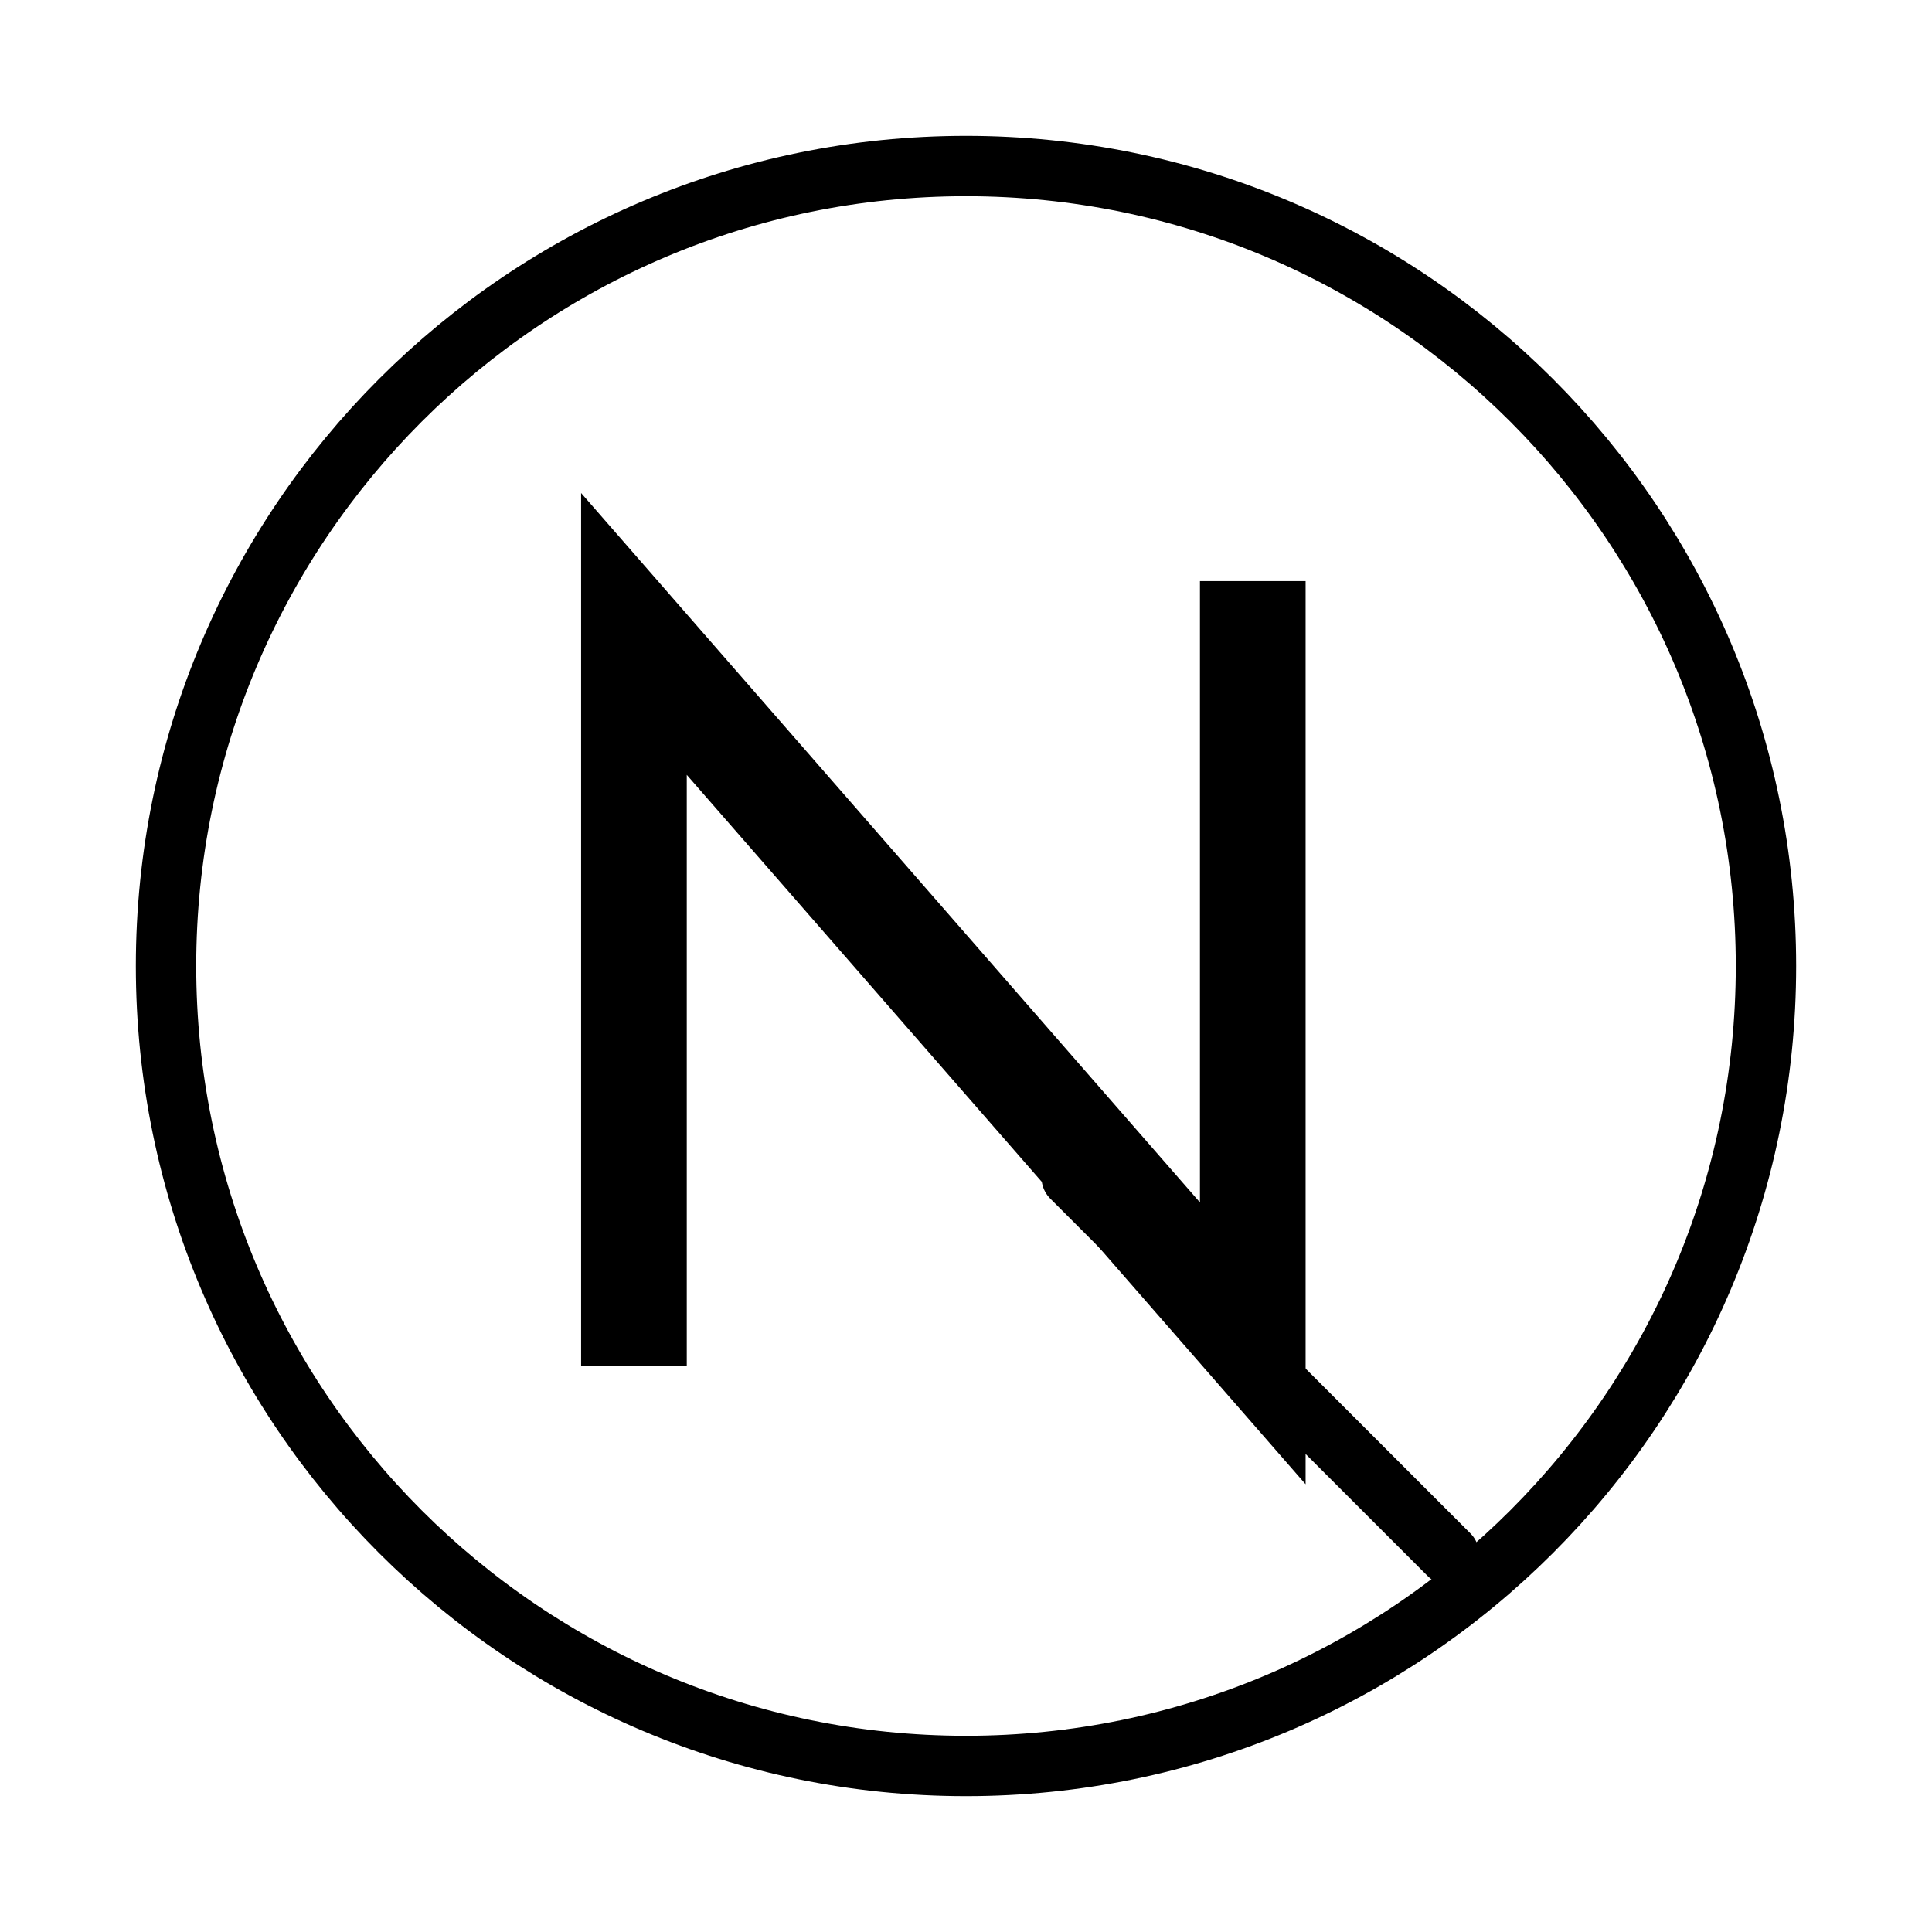
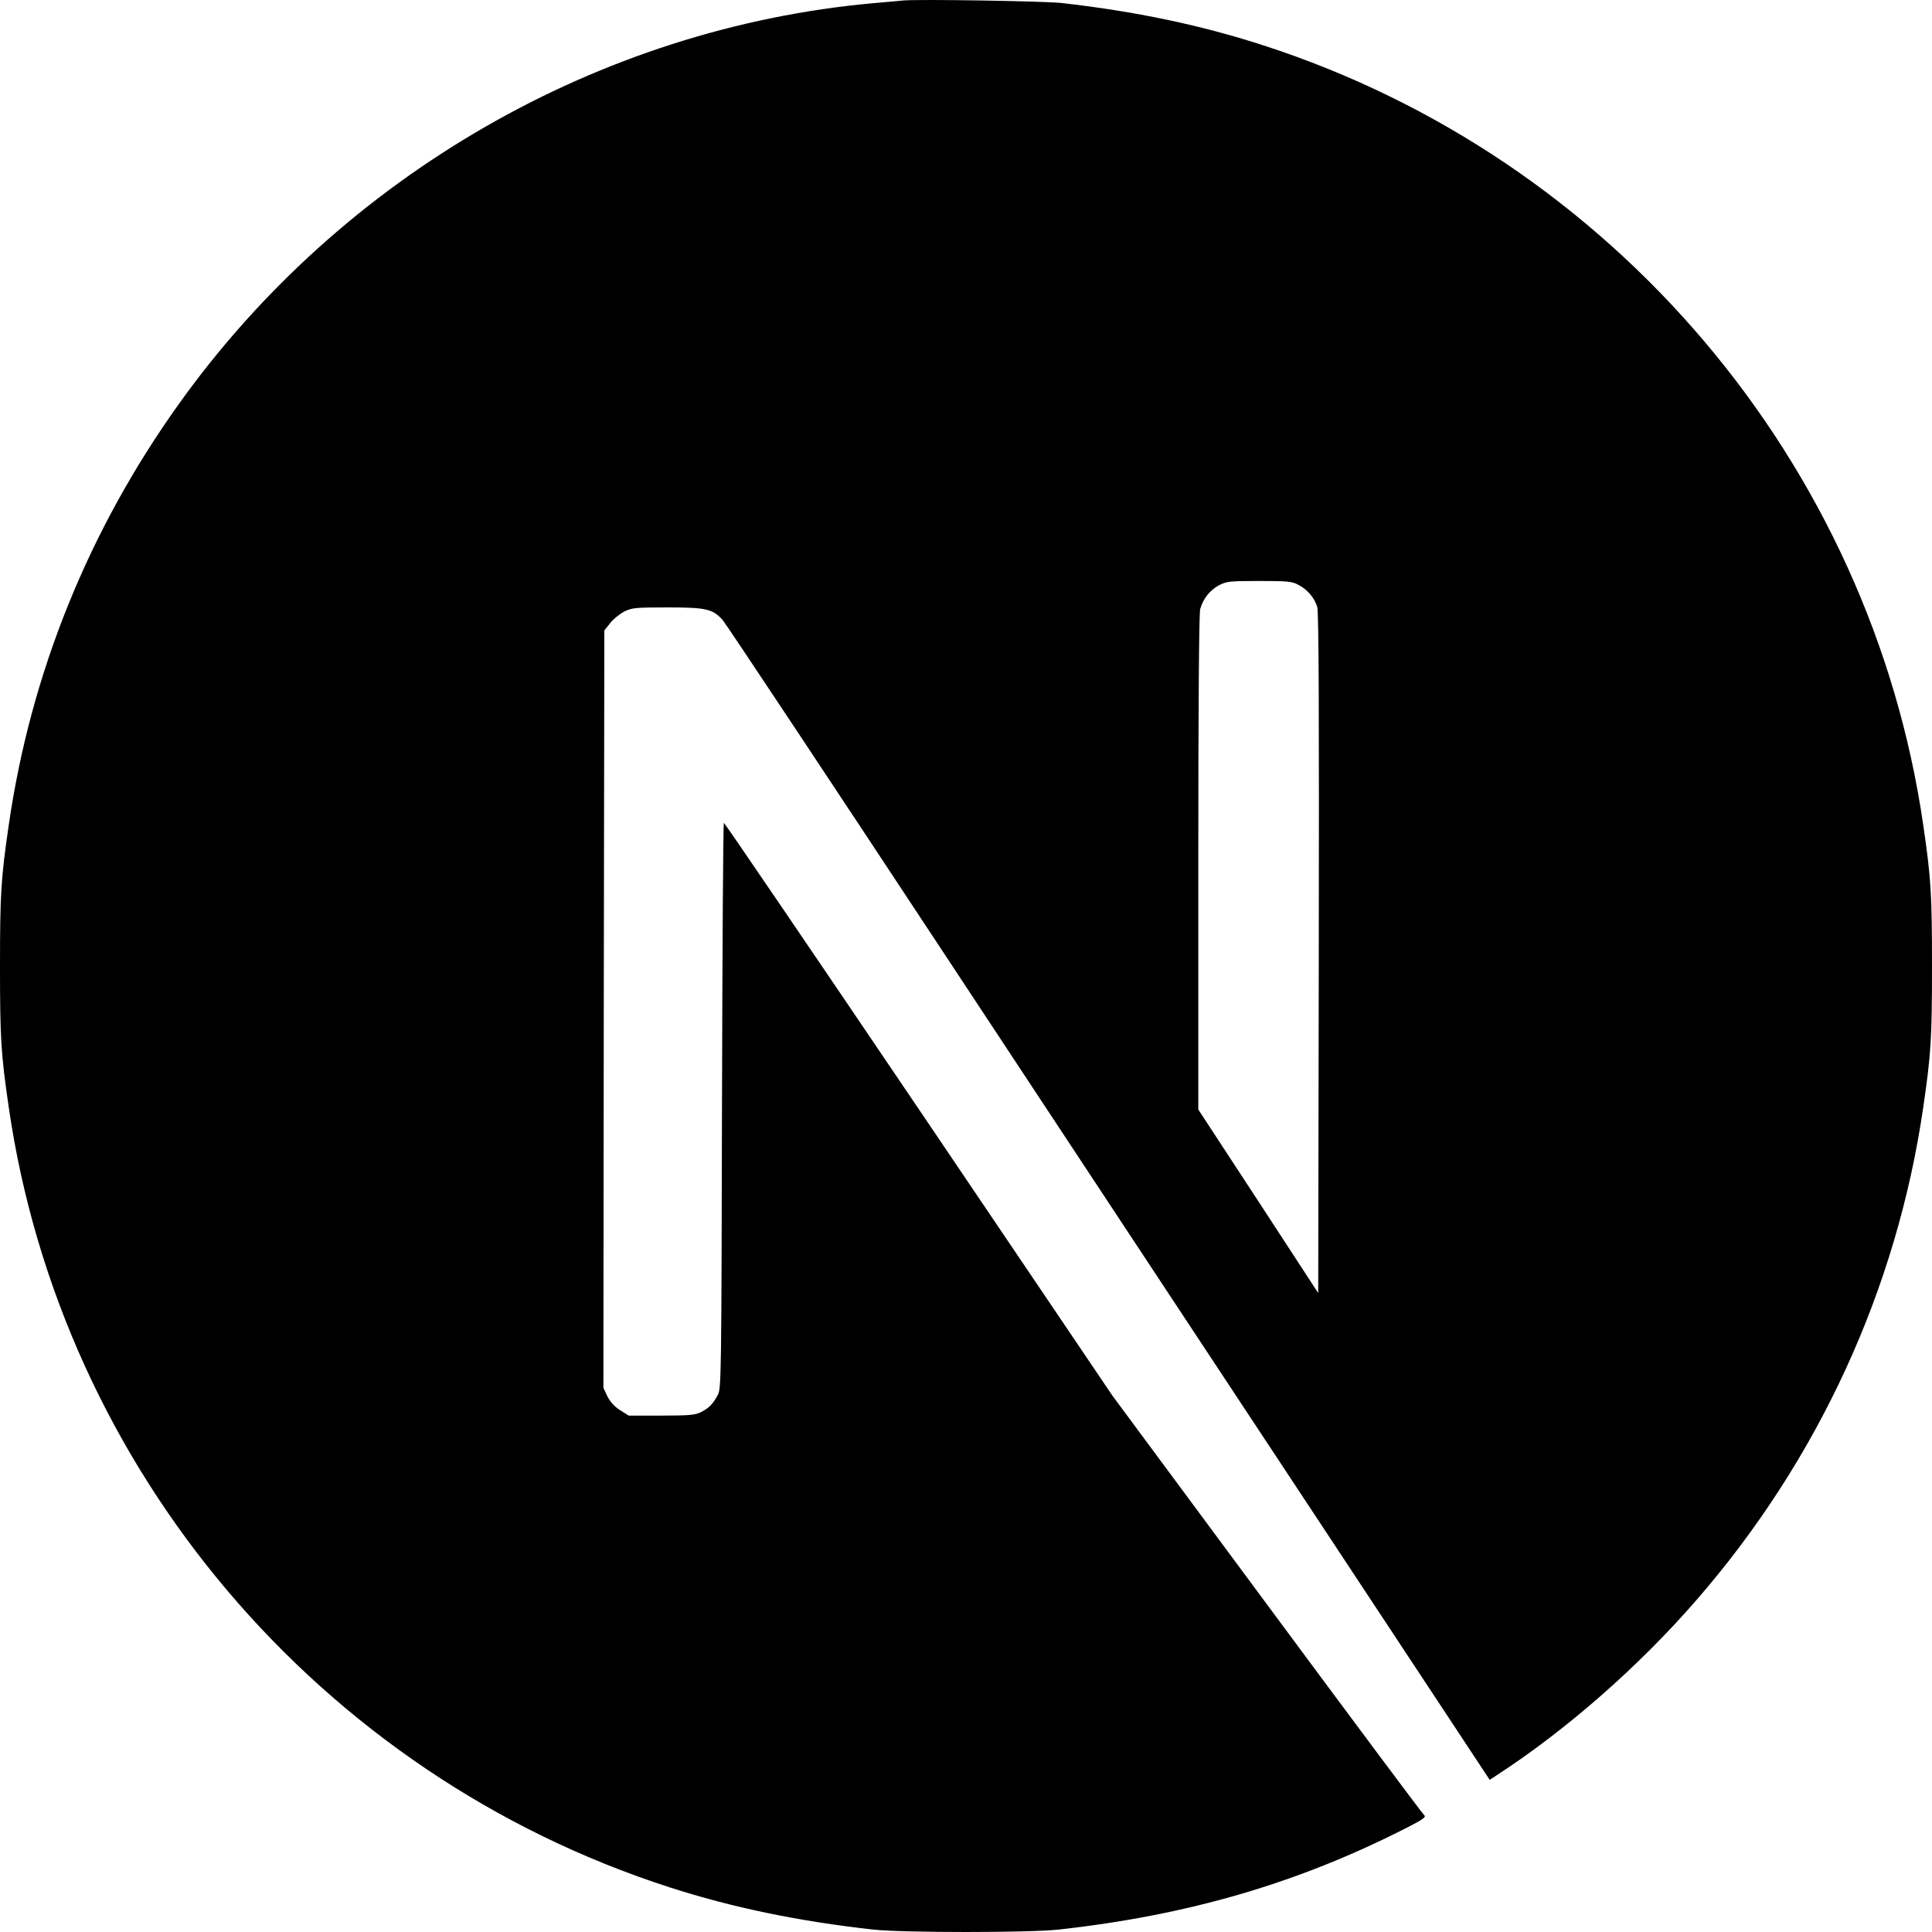
- <svg xmlns="http://www.w3.org/2000/svg" viewBox="0 0 128 128" fill="none" aria-hidden="true">
-   <circle cx="64" cy="64" r="53" stroke="#000" stroke-width="4" />
-   <path d="M42 87V42L83 89V42" stroke="#000" stroke-width="7" stroke-linecap="square" stroke-linejoin="miter" />
-   <path d="M71 78L96 103" stroke="#000" stroke-width="4" stroke-linecap="round" />
+ <svg xmlns="http://www.w3.org/2000/svg" width="800px" height="800px" viewBox="0 0 256 256" version="1.1" preserveAspectRatio="xMidYMid">
+   <g>
+     <path d="M119.617,0.069 C119.066,0.119 117.315,0.294 115.738,0.419 C79.378,3.697 45.319,23.313 23.748,53.463 C11.736,70.227 4.054,89.243 1.151,109.385 C0.125,116.415 0,118.492 0,128.025 C0,137.558 0.125,139.635 1.151,146.666 C8.108,194.73 42.316,235.114 88.712,250.076 C97.02,252.754 105.778,254.58 115.738,255.681 C119.617,256.106 136.383,256.106 140.262,255.681 C157.454,253.779 172.018,249.526 186.382,242.195 C188.584,241.069 189.01,240.769 188.709,240.518 C188.509,240.368 179.125,227.783 167.864,212.57 L147.394,184.922 L121.744,146.966 C107.63,126.098 96.019,109.034 95.919,109.034 C95.819,109.009 95.718,125.873 95.668,146.465 C95.593,182.52 95.568,183.971 95.118,184.822 C94.467,186.048 93.967,186.549 92.916,187.099 C92.115,187.499 91.414,187.574 87.636,187.574 L83.306,187.574 L82.155,186.849 C81.404,186.373 80.854,185.748 80.479,185.022 L79.953,183.896 L80.003,133.73 L80.078,83.538 L80.854,82.562 C81.254,82.037 82.105,81.361 82.706,81.036 C83.732,80.536 84.132,80.486 88.461,80.486 C93.566,80.486 94.417,80.686 95.743,82.137 C96.119,82.537 110.007,103.455 126.624,128.651 C143.24,153.846 165.962,188.25 177.123,205.139 L197.393,235.84 L198.419,235.164 C207.503,229.259 217.112,220.852 224.719,212.095 C240.91,193.504 251.345,170.836 254.849,146.666 C255.875,139.635 256,137.558 256,128.025 C256,118.492 255.875,116.415 254.849,109.385 C247.892,61.32 213.684,20.936 167.288,5.974 C159.105,3.322 150.397,1.495 140.637,0.394 C138.235,0.144 121.694,-0.131 119.617,0.069 L119.617,0.069 Z M172.018,77.483 C173.219,78.084 174.195,79.235 174.545,80.436 C174.746,81.086 174.796,94.998 174.746,126.349 L174.671,171.336 L166.738,159.176 L158.78,147.016 L158.78,114.314 C158.78,93.171 158.88,81.286 159.03,80.711 C159.431,79.31 160.307,78.209 161.508,77.558 C162.534,77.033 162.909,76.983 166.838,76.983 C170.542,76.983 171.192,77.033 172.018,77.483 Z" fill="#000000">
+ 
+ </path>
+   </g>
</svg>
